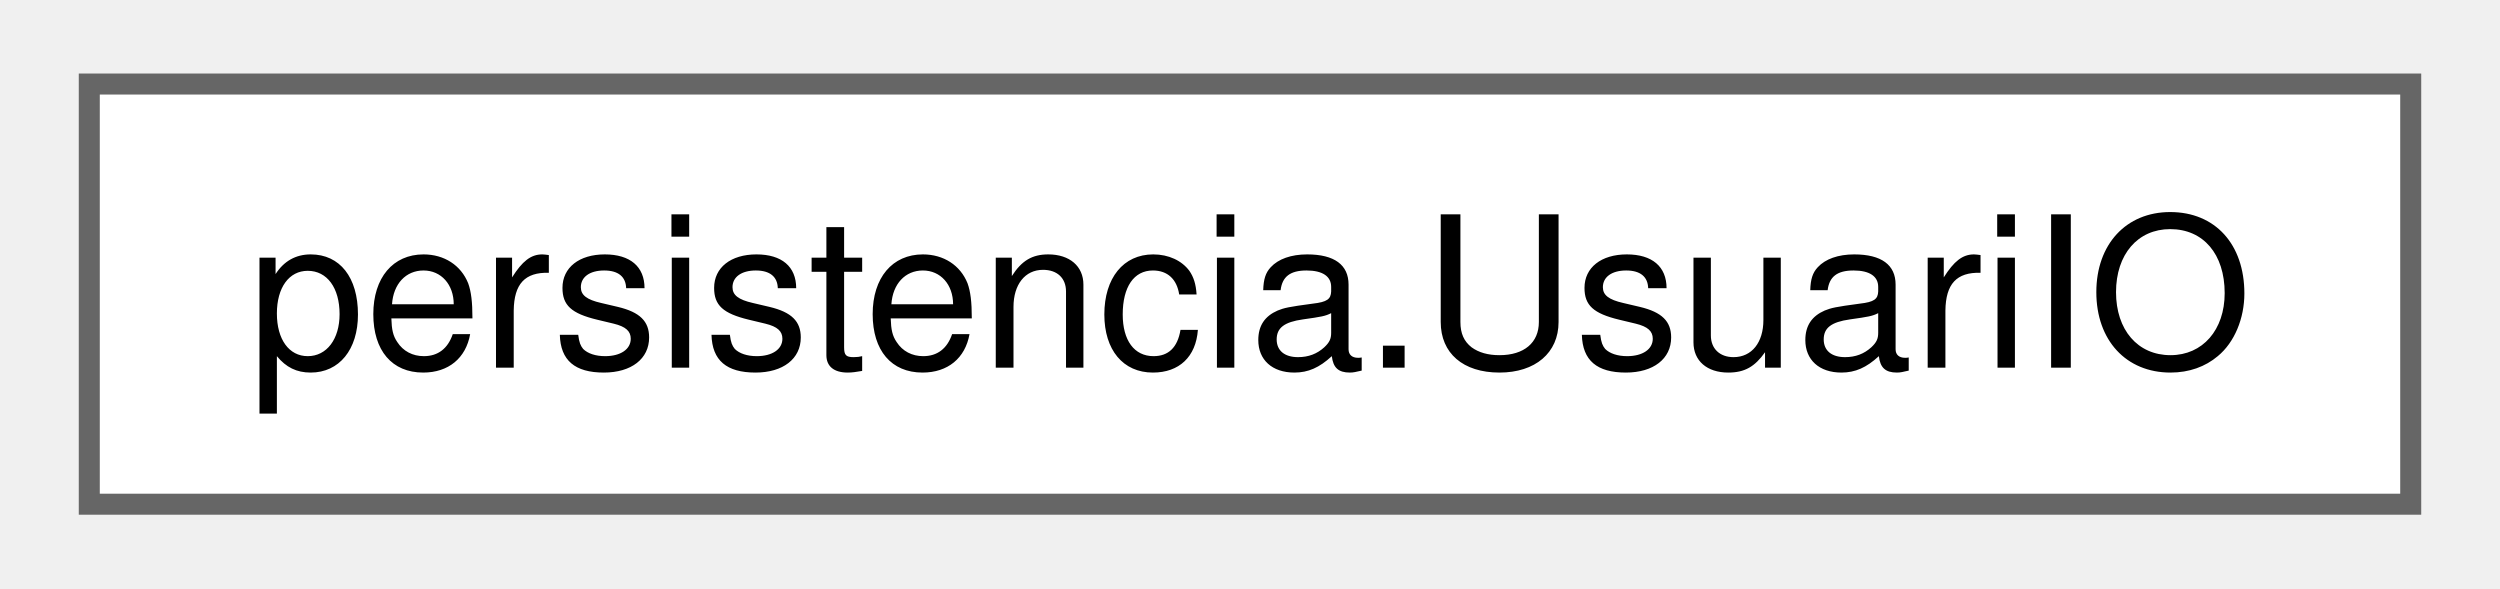
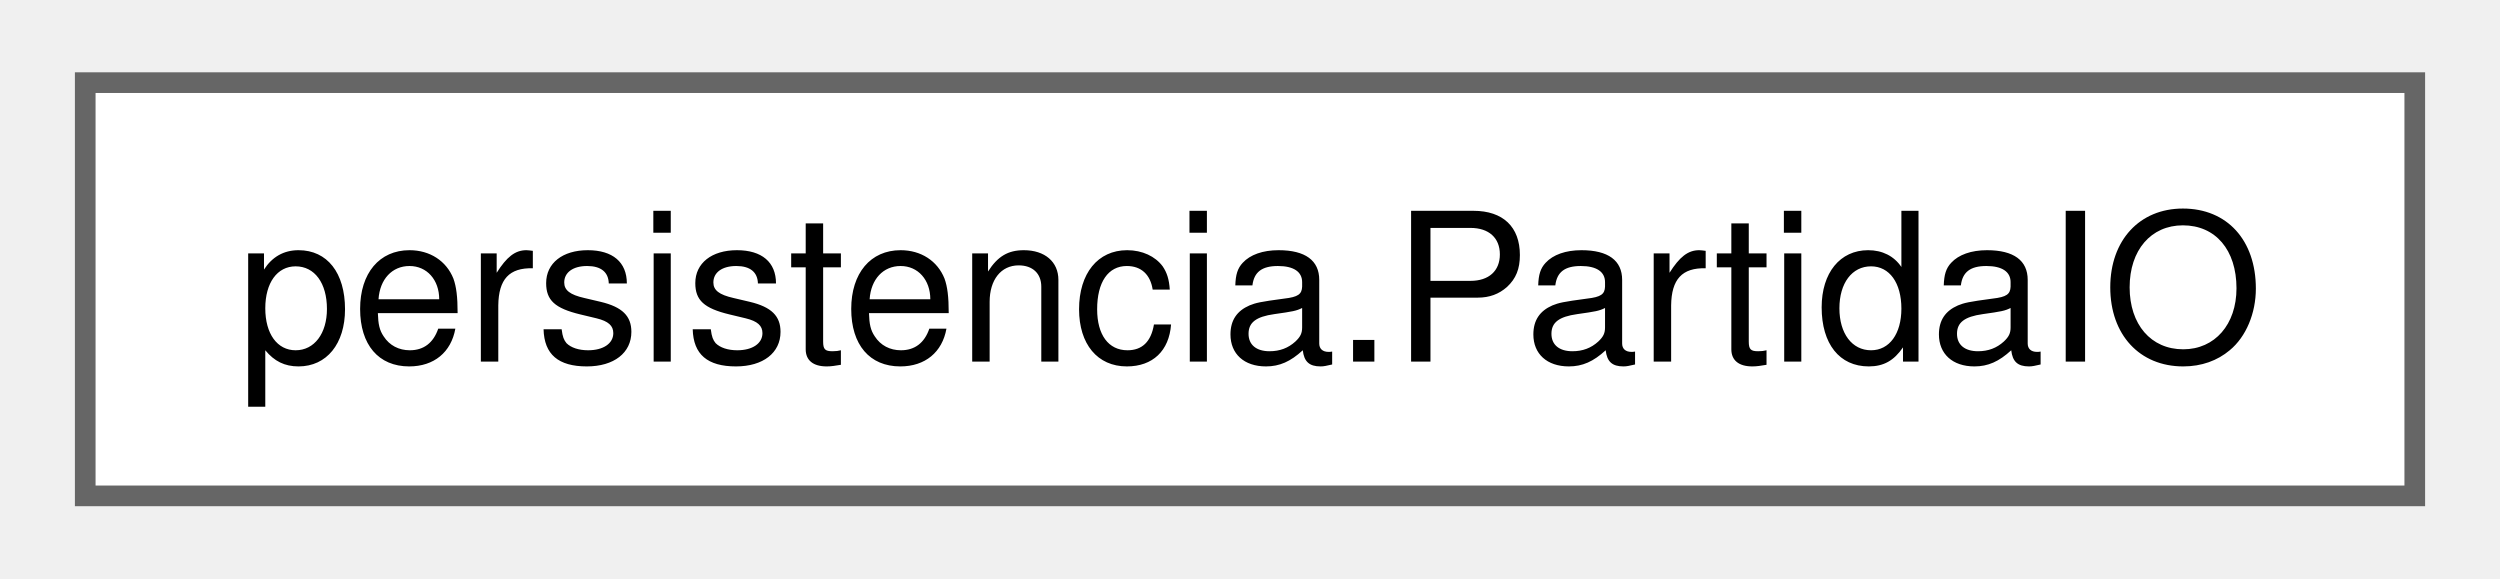
- <svg xmlns="http://www.w3.org/2000/svg" xmlns:xlink="http://www.w3.org/1999/xlink" width="119pt" height="28pt" viewBox="0.00 0.00 118.50 28.00">
+ <svg xmlns="http://www.w3.org/2000/svg" xmlns:xlink="http://www.w3.org/1999/xlink" width="121pt" height="28pt" viewBox="0.00 0.00 120.75 28.00">
  <g id="graph0" class="graph" transform="scale(1 1) rotate(0) translate(4 24)">
    <g id="Node000000" class="node">
      <g id="a_Node000000">
-         <a xlink:href="$classpersistencia_1_1_usuari_i_o.html" xlink:title="Gestor de persistència per a usuaris.">
-           <polygon fill="white" stroke="#666666" points="110.5,-20 0,-20 0,0 110.5,0 110.5,-20" />
-           <text text-anchor="middle" x="55.25" y="-6.5" font-family="Helvetica,sans-Serif" font-size="10.00">persistencia.UsuariIO</text>
+         <a xlink:href="classpersistencia_1_1_partida_i_o.html" target="_top" xlink:title="Gestor de persistència per a partides.">
+           <polygon fill="white" stroke="#666666" points="112.75,-20 0,-20 0,0 112.75,0 112.75,-20" />
+           <text text-anchor="middle" x="56.38" y="-6.5" font-family="Helvetica,sans-Serif" font-size="10.00">persistencia.PartidaIO</text>
        </a>
      </g>
    </g>
  </g>
</svg>
